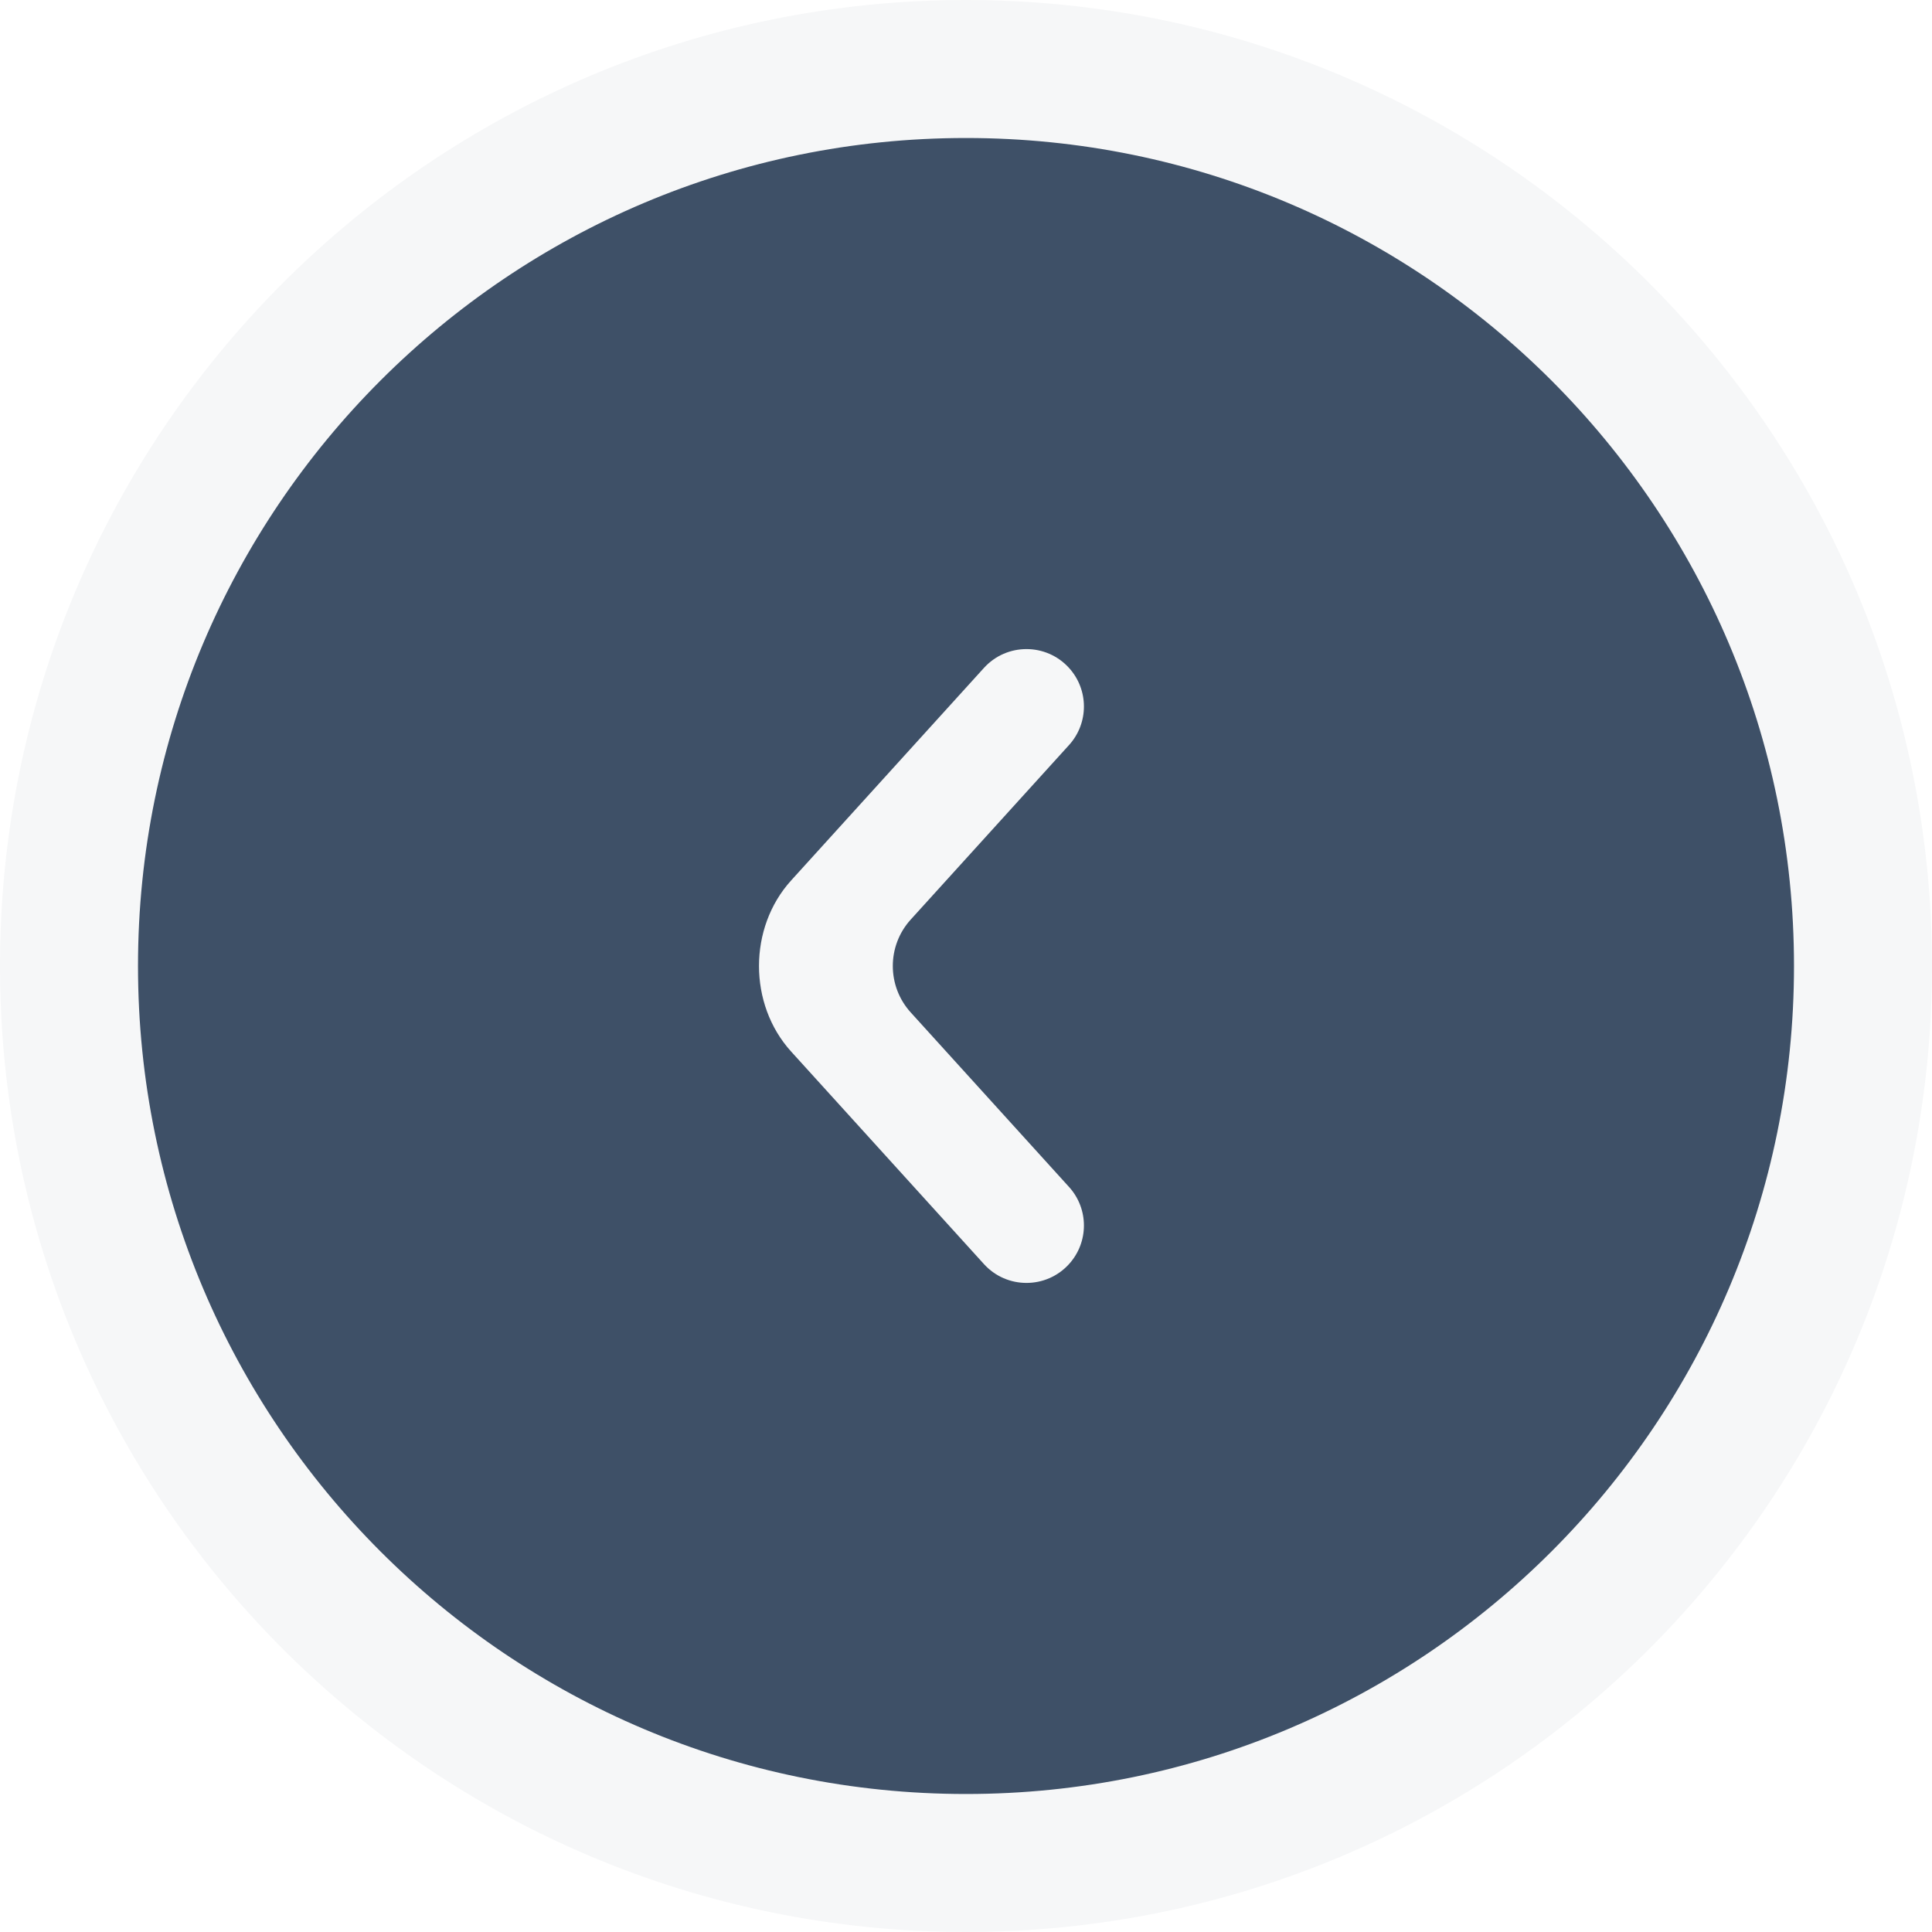
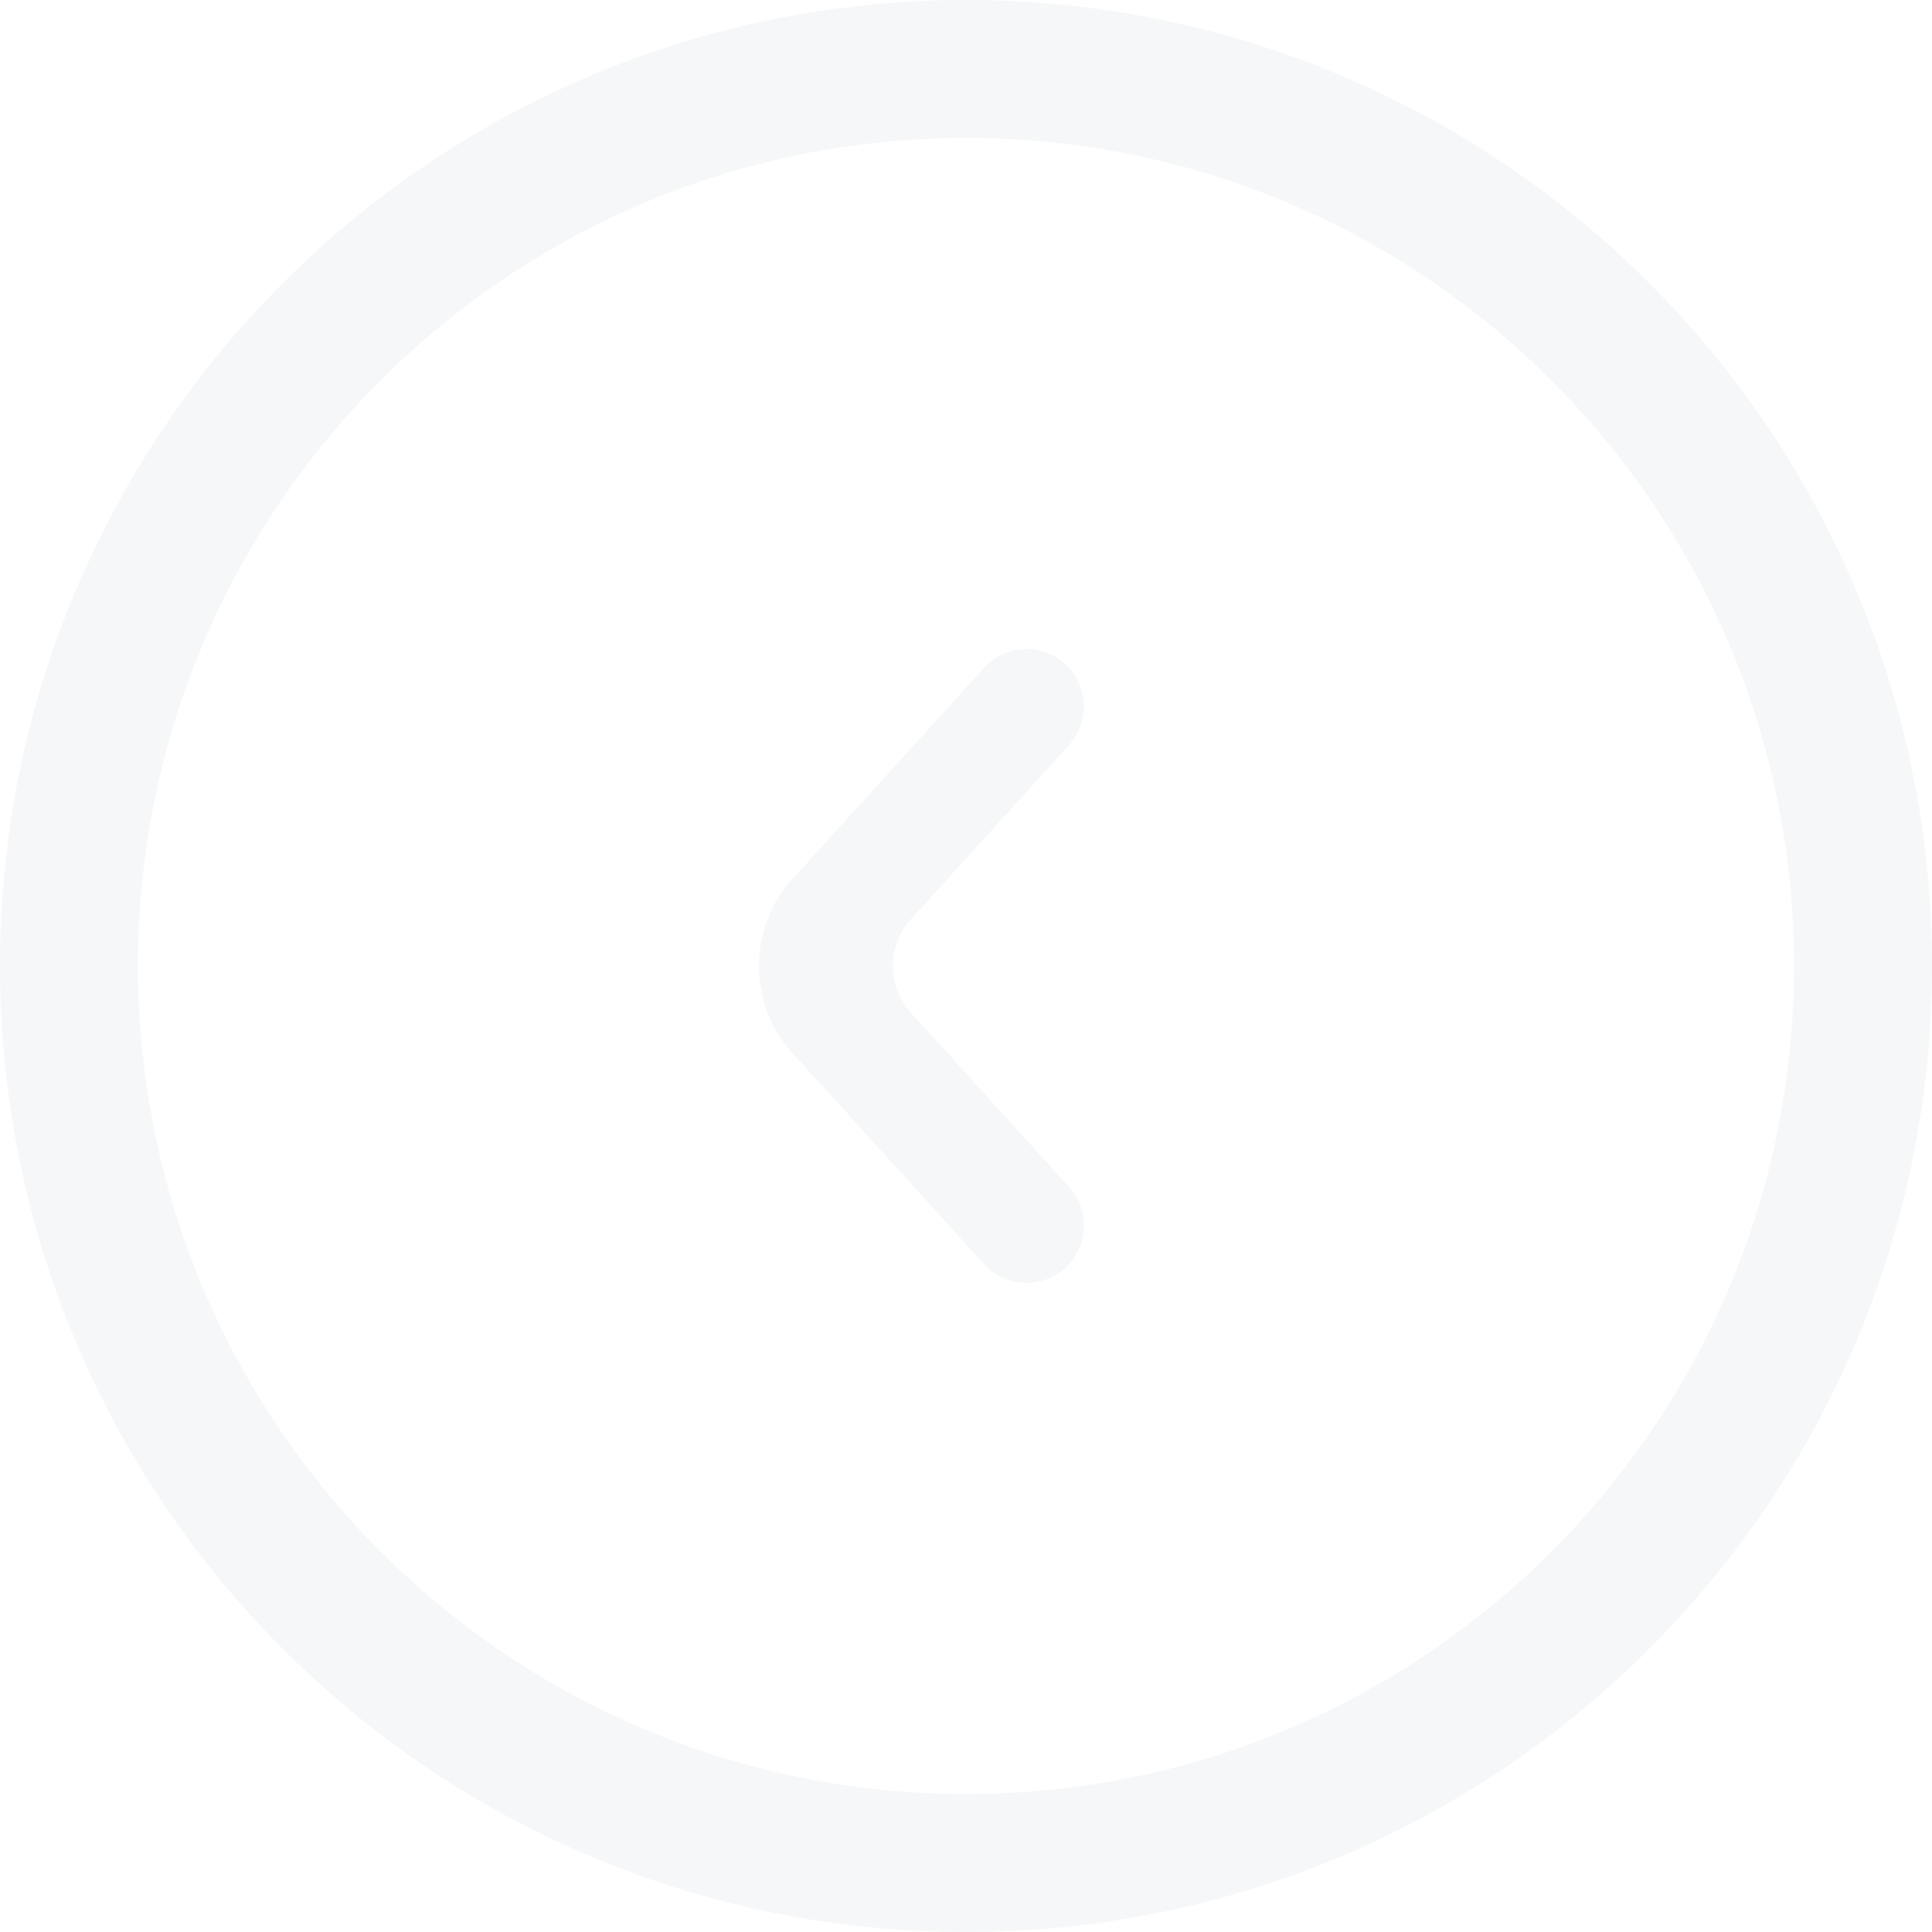
<svg xmlns="http://www.w3.org/2000/svg" width="28" height="28" viewBox="0 0 28 28" fill="none">
-   <circle cx="14" cy="14" r="13" transform="rotate(-180 14 14)" fill="#3E5067" stroke="#F6F7F8" stroke-width="2" />
+   <circle cx="14" cy="14" r="13" transform="rotate(-180 14 14)" fill="current" stroke="#F6F7F8" stroke-width="2" />
  <path fill-rule="evenodd" clip-rule="evenodd" d="M11.465 12.761L14.26 9.68C14.59 9.316 15.163 9.316 15.493 9.68C15.781 9.997 15.781 10.481 15.493 10.798L13.198 13.328C12.853 13.709 12.853 14.291 13.198 14.672L15.493 17.202C15.781 17.519 15.781 18.003 15.493 18.32C15.163 18.684 14.59 18.684 14.26 18.32L11.465 15.239C10.845 14.555 10.845 13.445 11.465 12.761Z" fill="#F6F7F8" />
</svg>
